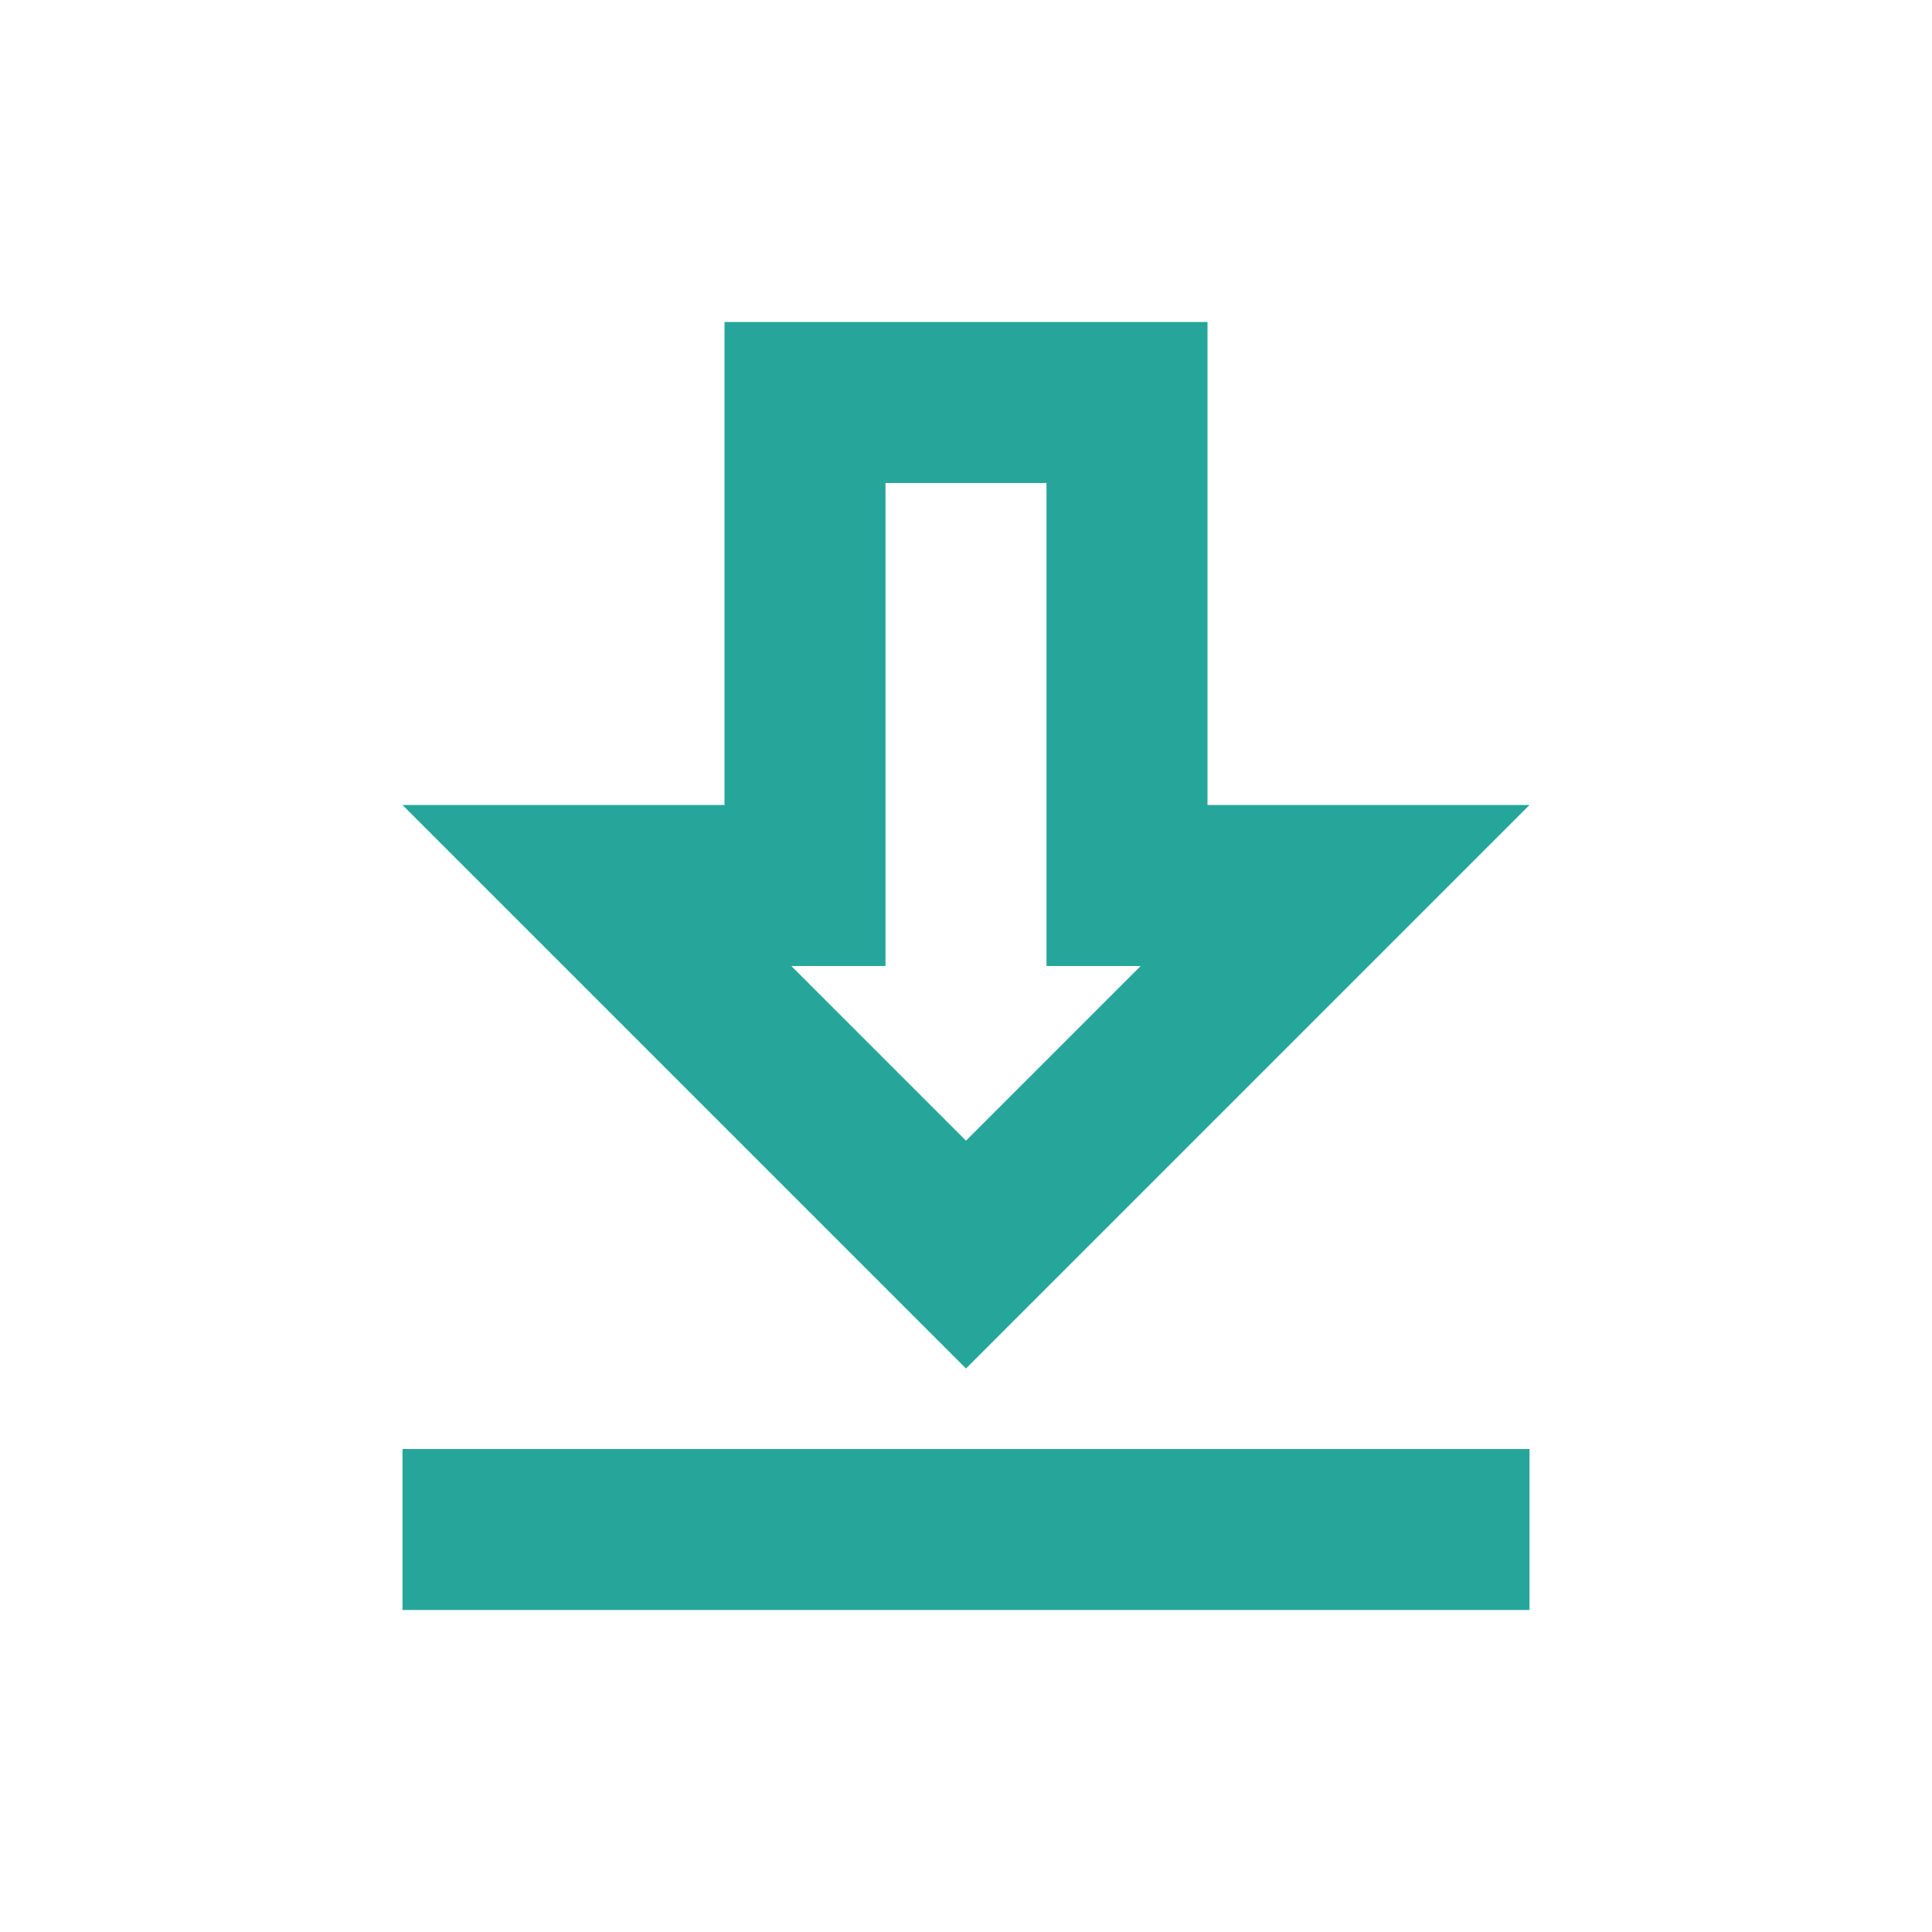
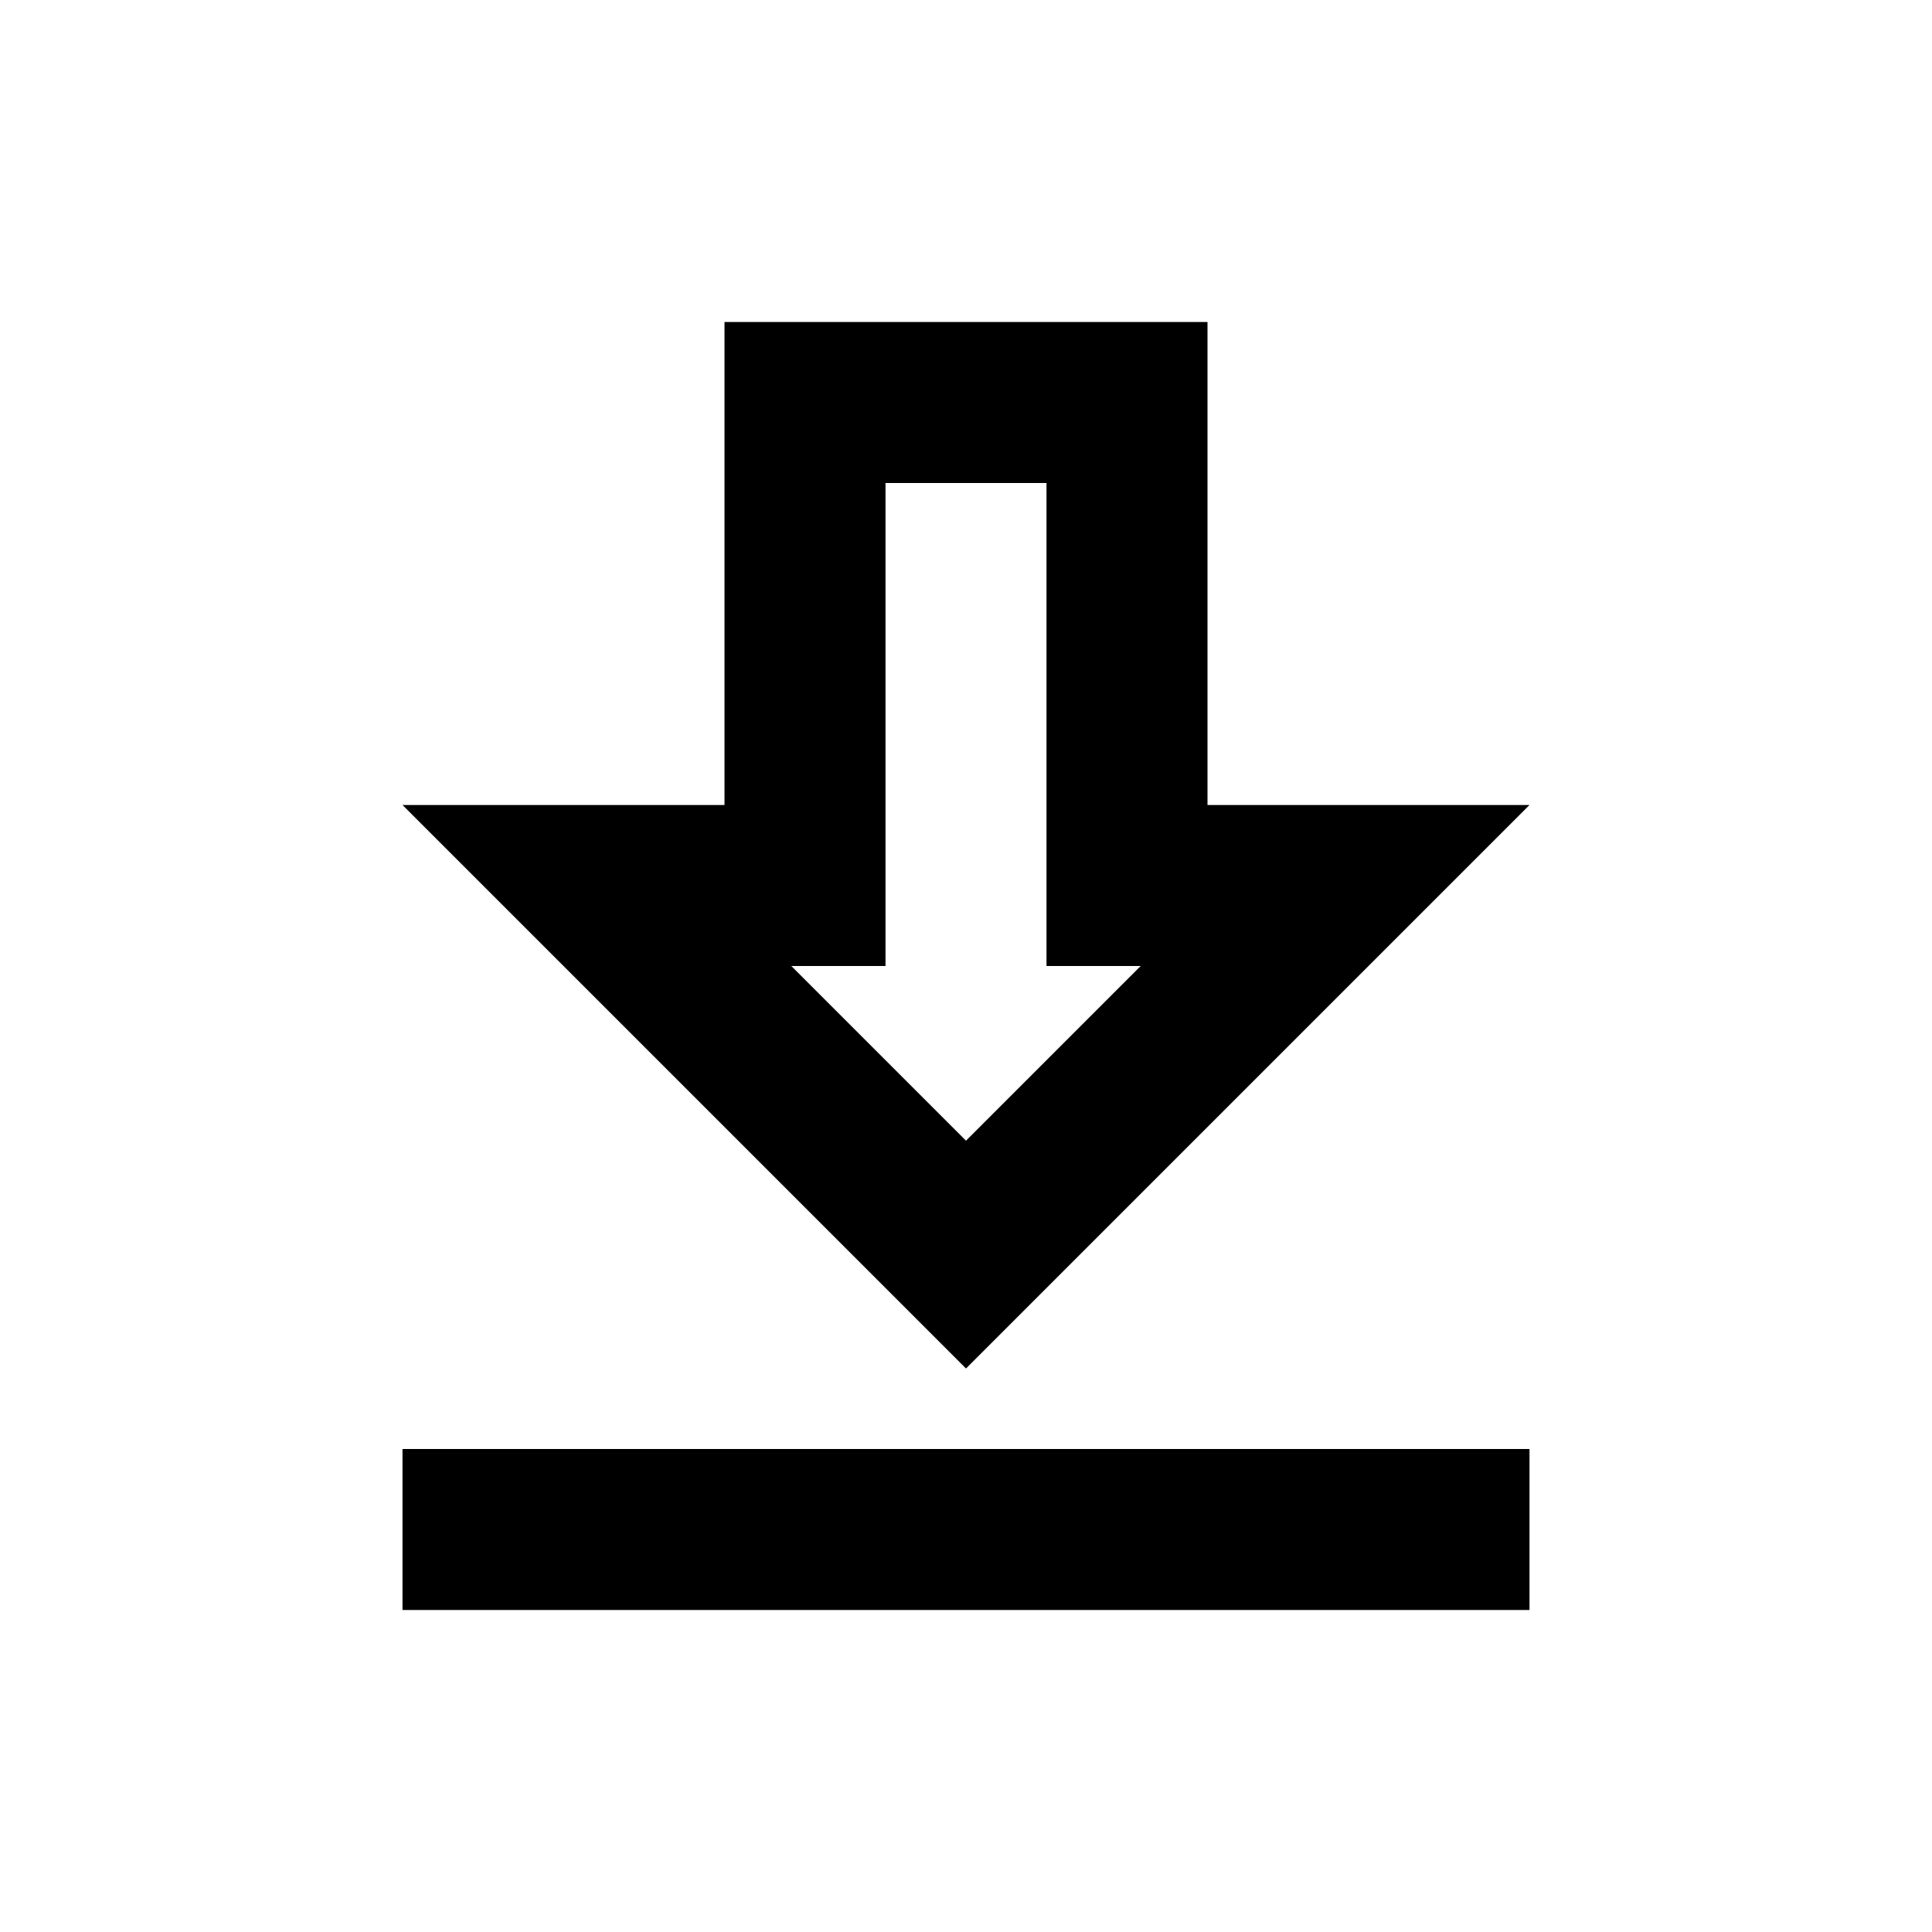
<svg xmlns="http://www.w3.org/2000/svg" viewBox="0 0 24 24" version="1.1">
  <g id="24px-/-download" stroke="none" stroke-width="1" fill="none" fill-rule="evenodd">
    <polygon id="Path" points="0 0 24 0 24 24 0 24" />
-     <path d="M5,4 L19,4 L19,6 L5,6 L5,4 Z M5,14 L9,14 L9,20 L15,20 L15,14 L19,14 L12,7 L5,14 Z M13,12 L13,18 L11,18 L11,12 L9.83,12 L12,9.83 L14.17,12 L13,12 Z" id="Shape" fill="#26A69A" fill-rule="nonzero" transform="translate(12, 12) rotate(180) translate(-12, -12) " />
+     <path d="M5,4 L19,4 L19,6 L5,6 L5,4 Z M5,14 L9,14 L9,20 L15,20 L15,14 L19,14 L12,7 L5,14 Z M13,12 L13,18 L11,18 L11,12 L9.83,12 L12,9.83 L14.17,12 L13,12 Z" id="Shape" fill="currentColor" fill-rule="nonzero" transform="translate(12, 12) rotate(180) translate(-12, -12) " />
  </g>
</svg>
